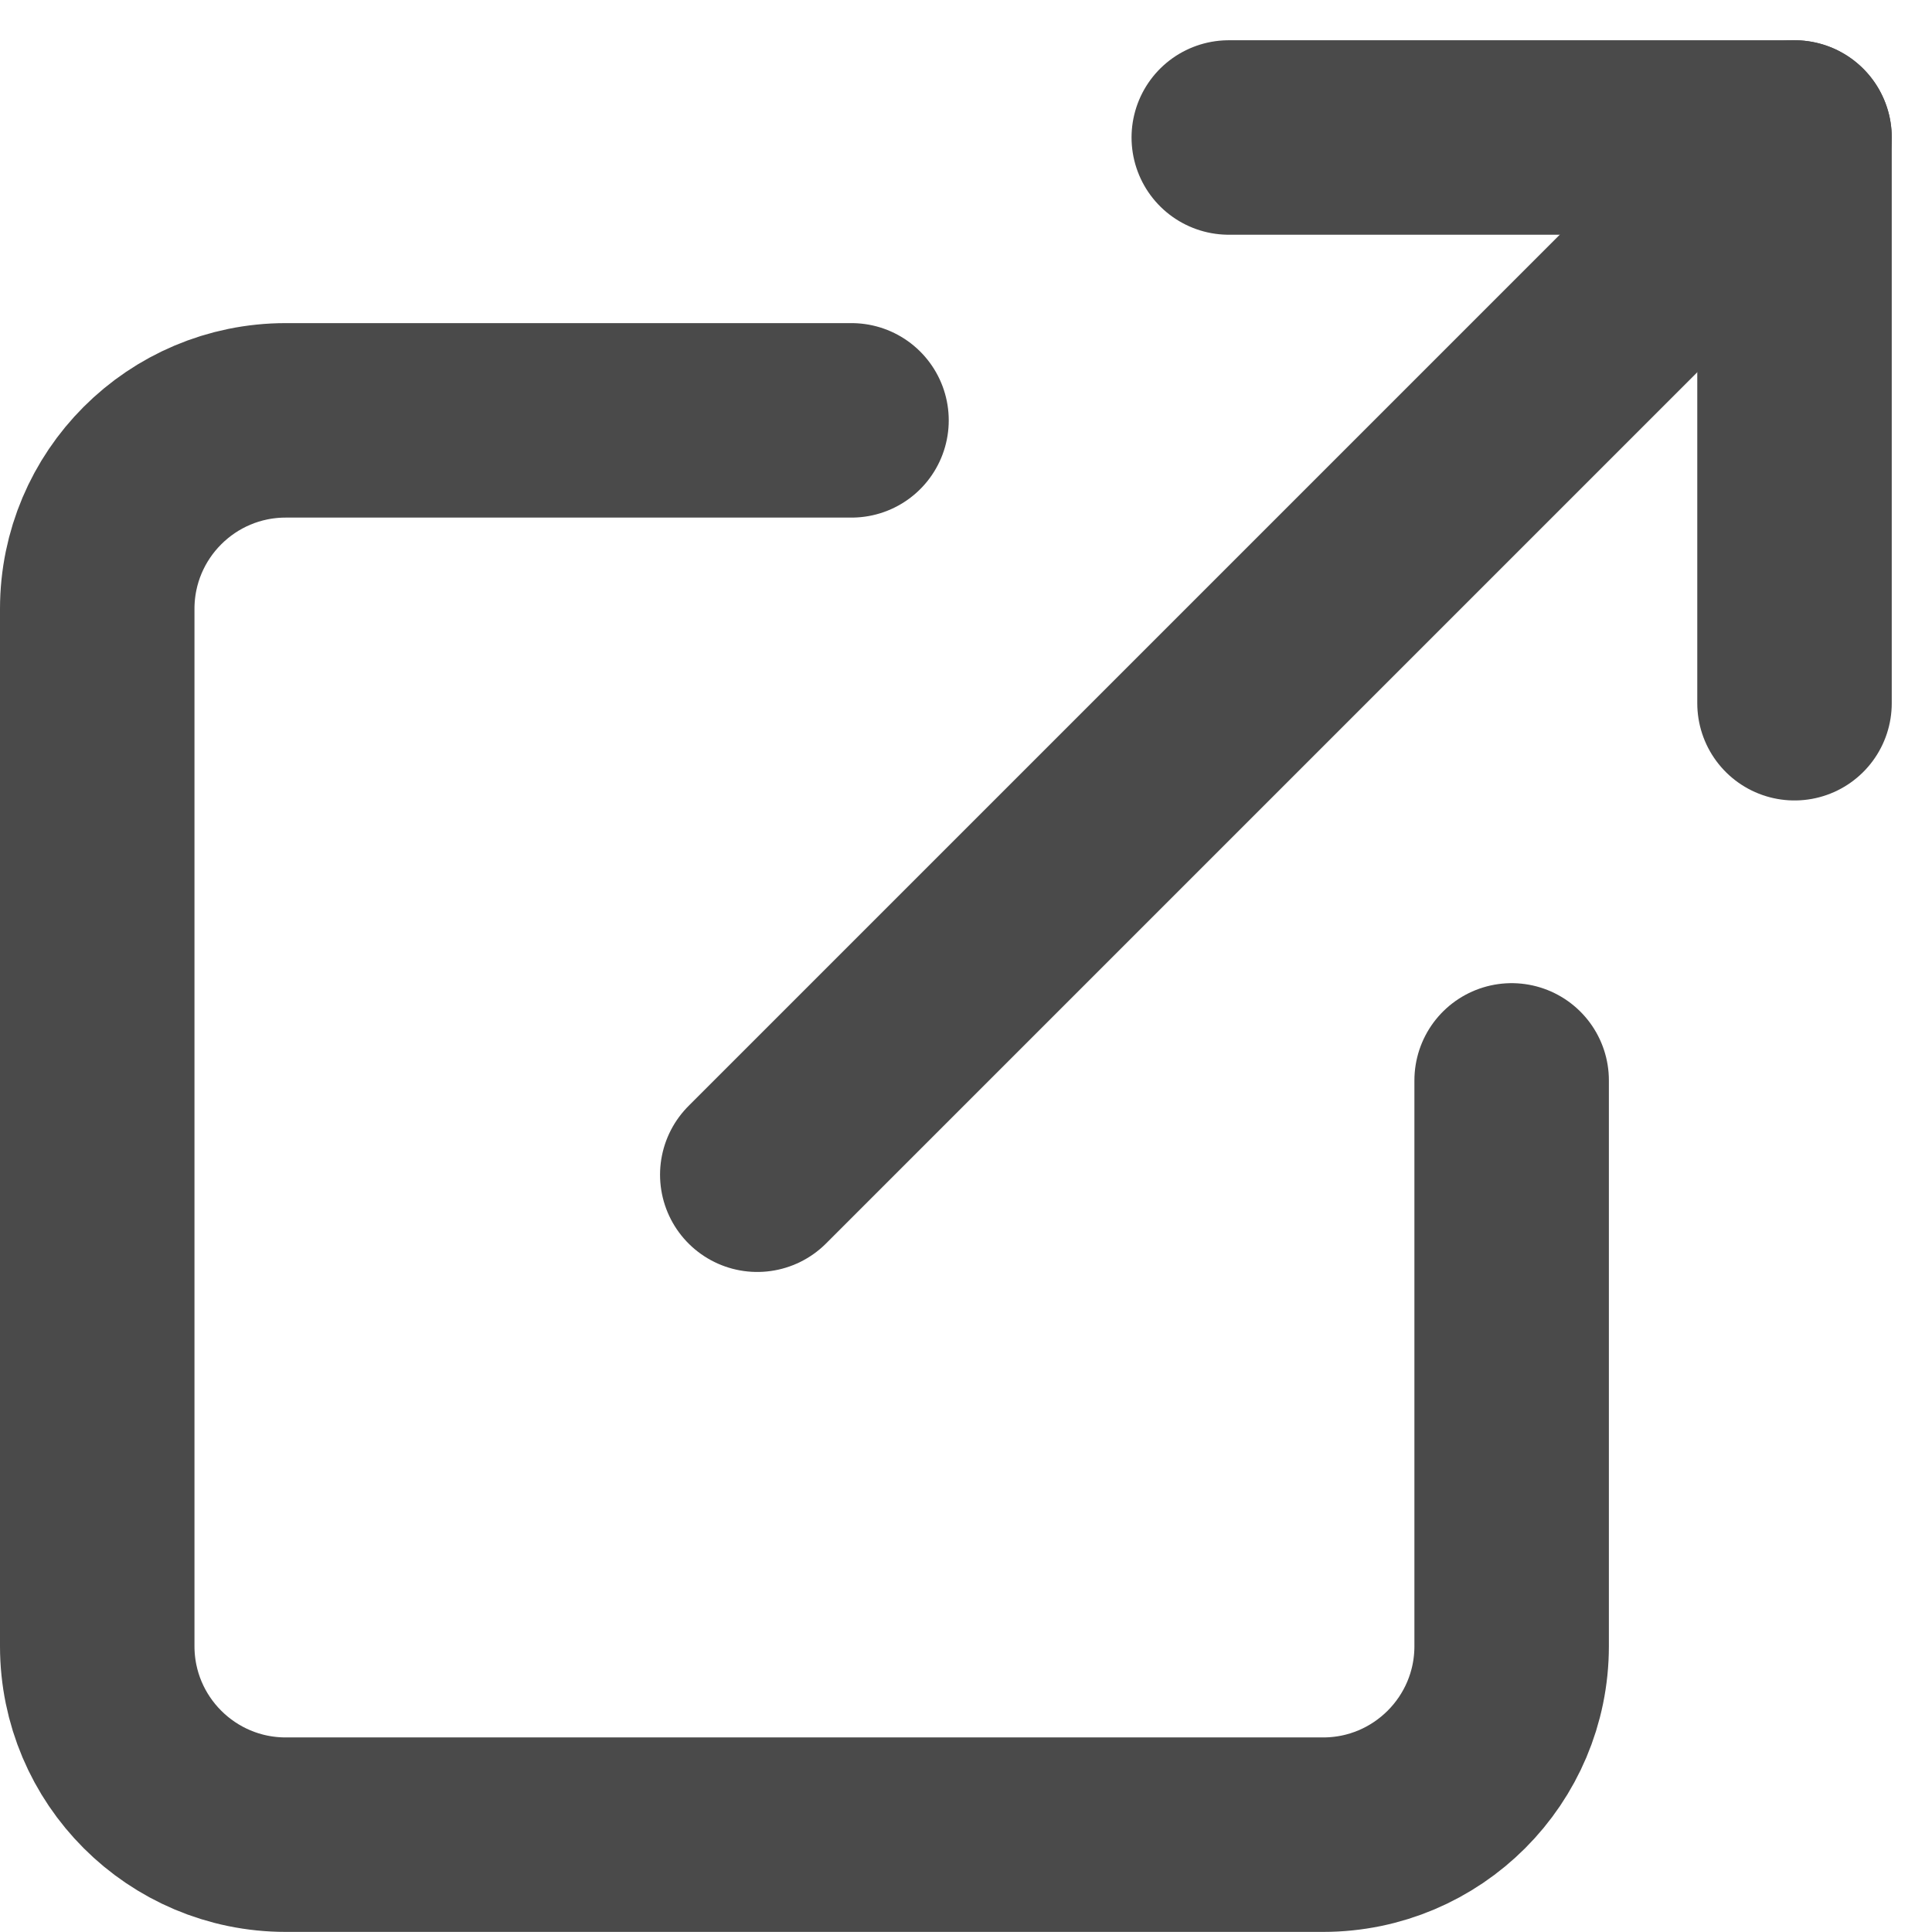
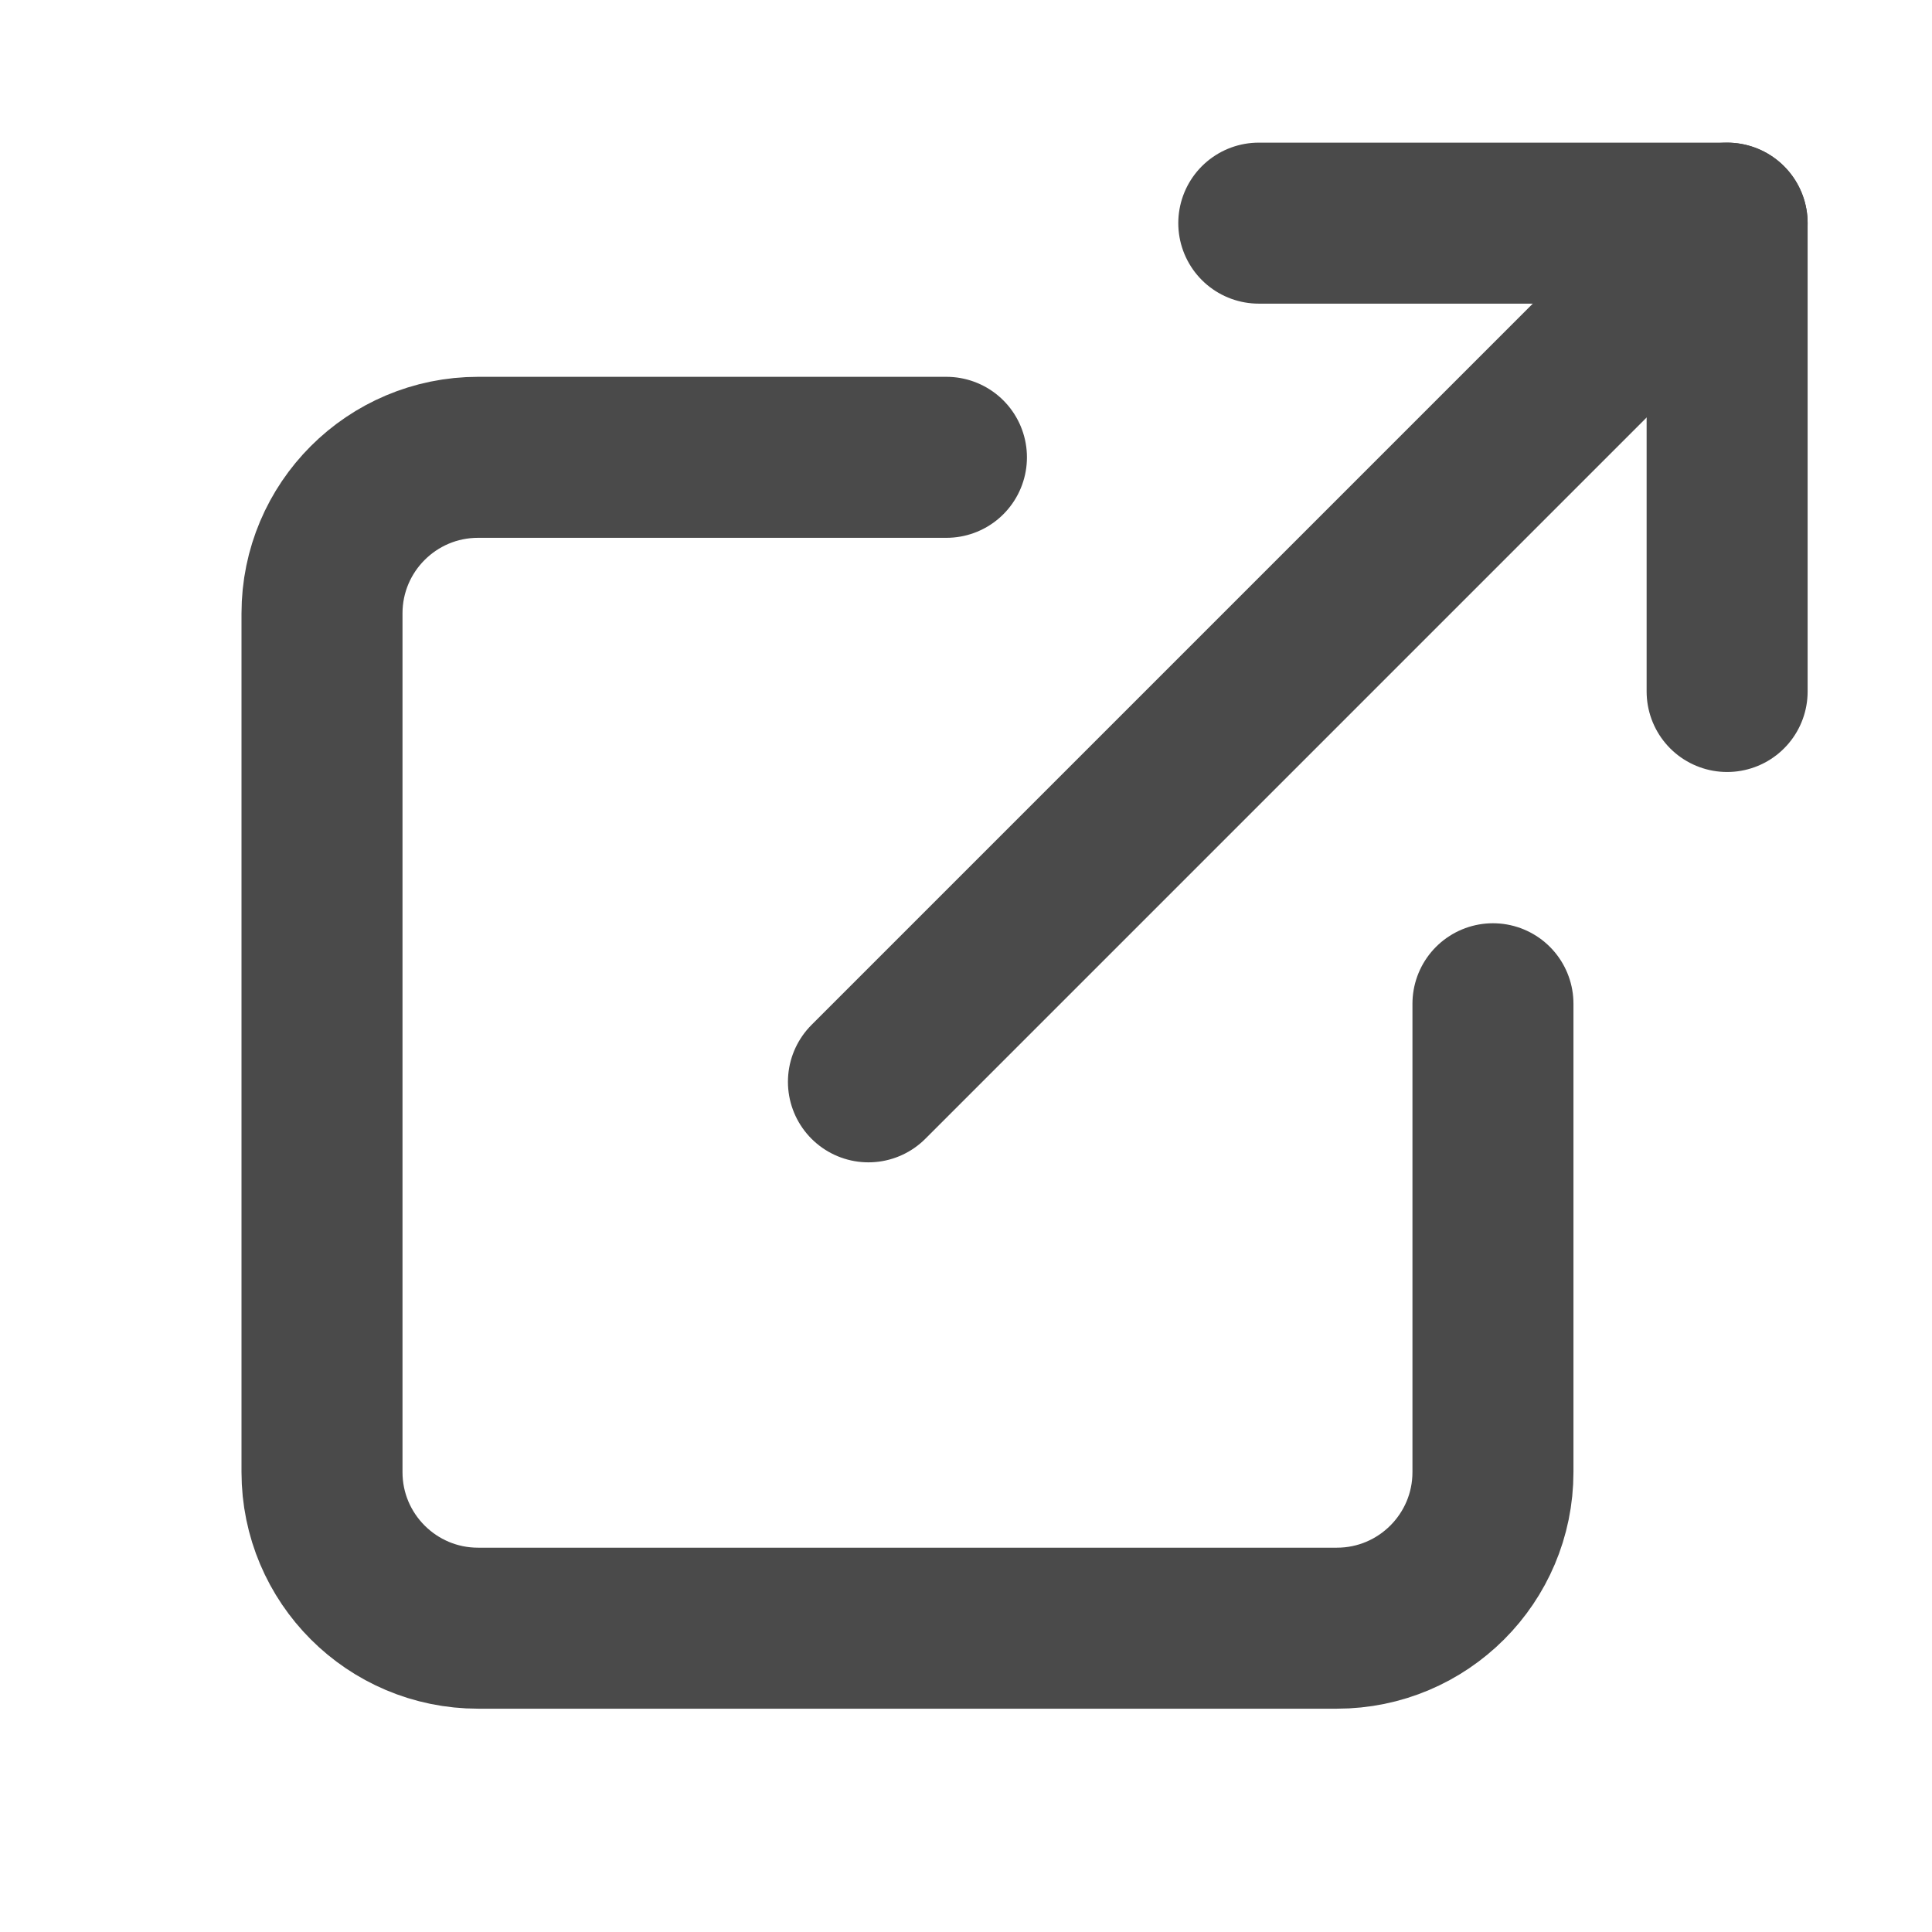
- <svg xmlns="http://www.w3.org/2000/svg" width="19.869" height="19.869" viewBox="0 0 19.869 19.869">
-   <g id="Icon_feather-external-link" data-name="Icon feather-external-link" transform="translate(-3.5 -3.086)">
-     <path id="Path_5" data-name="Path 5" d="M19.046,15.788v5.818a1.939,1.939,0,0,1-1.939,1.939H6.439A1.939,1.939,0,0,1,4.5,21.606V10.939A1.939,1.939,0,0,1,6.439,9h5.818" transform="translate(0 -1.591)" fill="none" stroke="#4a4a4a" stroke-linecap="round" stroke-linejoin="round" stroke-width="2" />
-     <path id="Path_6" data-name="Path 6" d="M22.5,4.5h5.818v5.818" transform="translate(-6.363)" fill="none" stroke="#4a4a4a" stroke-linecap="round" stroke-linejoin="round" stroke-width="2" />
-     <path id="Path_7" data-name="Path 7" d="M15,15.167,25.667,4.5" transform="translate(-3.712)" fill="none" stroke="#4a4a4a" stroke-linecap="round" stroke-linejoin="round" stroke-width="2" />
+ <svg xmlns="http://www.w3.org/2000/svg" width="24" height="24" viewBox="0 0 24 24">
+   <g id="Group_12" data-name="Group 12" transform="translate(-11865 -1935)">
+     <rect id="Rectangle_15" data-name="Rectangle 15" width="24" height="24" transform="translate(11865 1935)" fill="none" />
+     <g id="Icon_feather-external-link" data-name="Icon feather-external-link" transform="translate(11864.5 1933.272)">
+       <path id="Path_5" data-name="Path 5" d="M19.046,15.788v5.818a1.939,1.939,0,0,1-1.939,1.939H6.439A1.939,1.939,0,0,1,4.5,21.606V10.939A1.939,1.939,0,0,1,6.439,9h5.818" transform="translate(0 -1.591)" fill="none" stroke="#4a4a4a" stroke-linecap="round" stroke-linejoin="round" stroke-width="2" />
+       <path id="Path_6" data-name="Path 6" d="M22.5,4.5h5.818v5.818" transform="translate(-6.363)" fill="none" stroke="#4a4a4a" stroke-linecap="round" stroke-linejoin="round" stroke-width="2" />
+       <path id="Path_7" data-name="Path 7" d="M15,15.167,25.667,4.5" transform="translate(-3.712)" fill="none" stroke="#4a4a4a" stroke-linecap="round" stroke-linejoin="round" stroke-width="2" />
+     </g>
  </g>
</svg>
